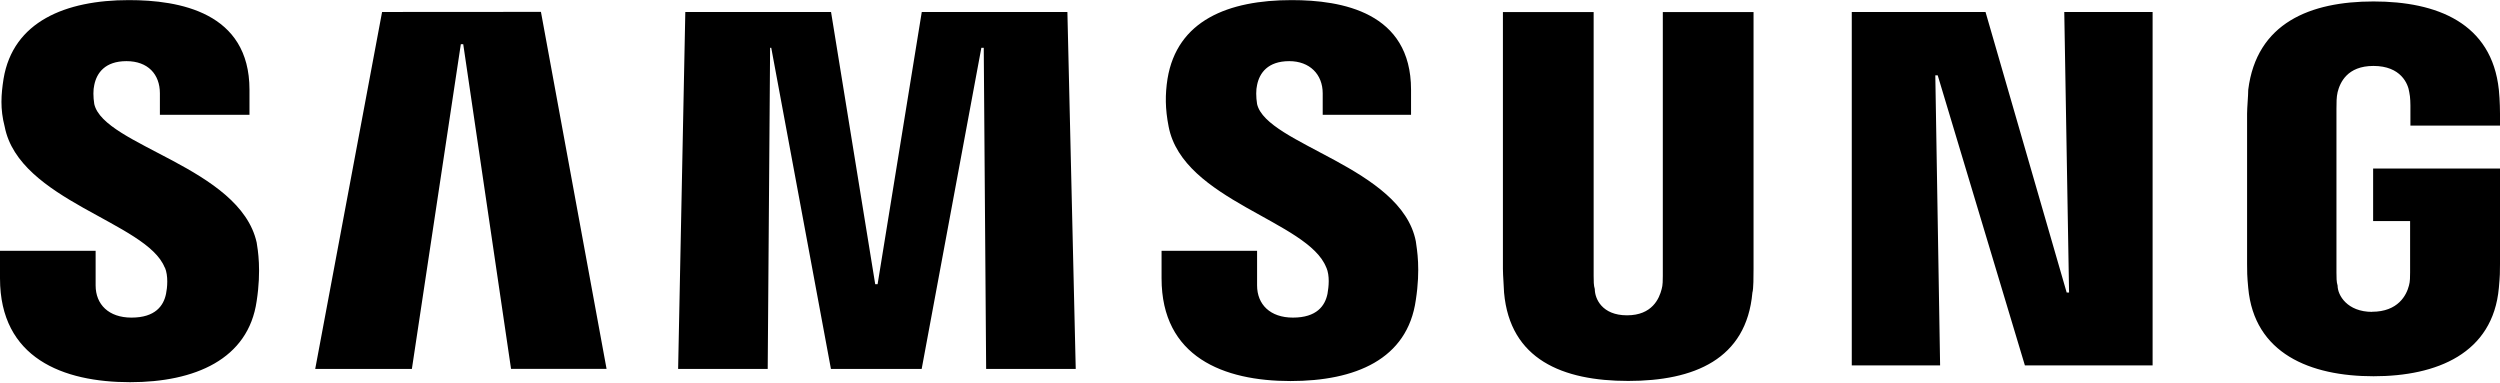
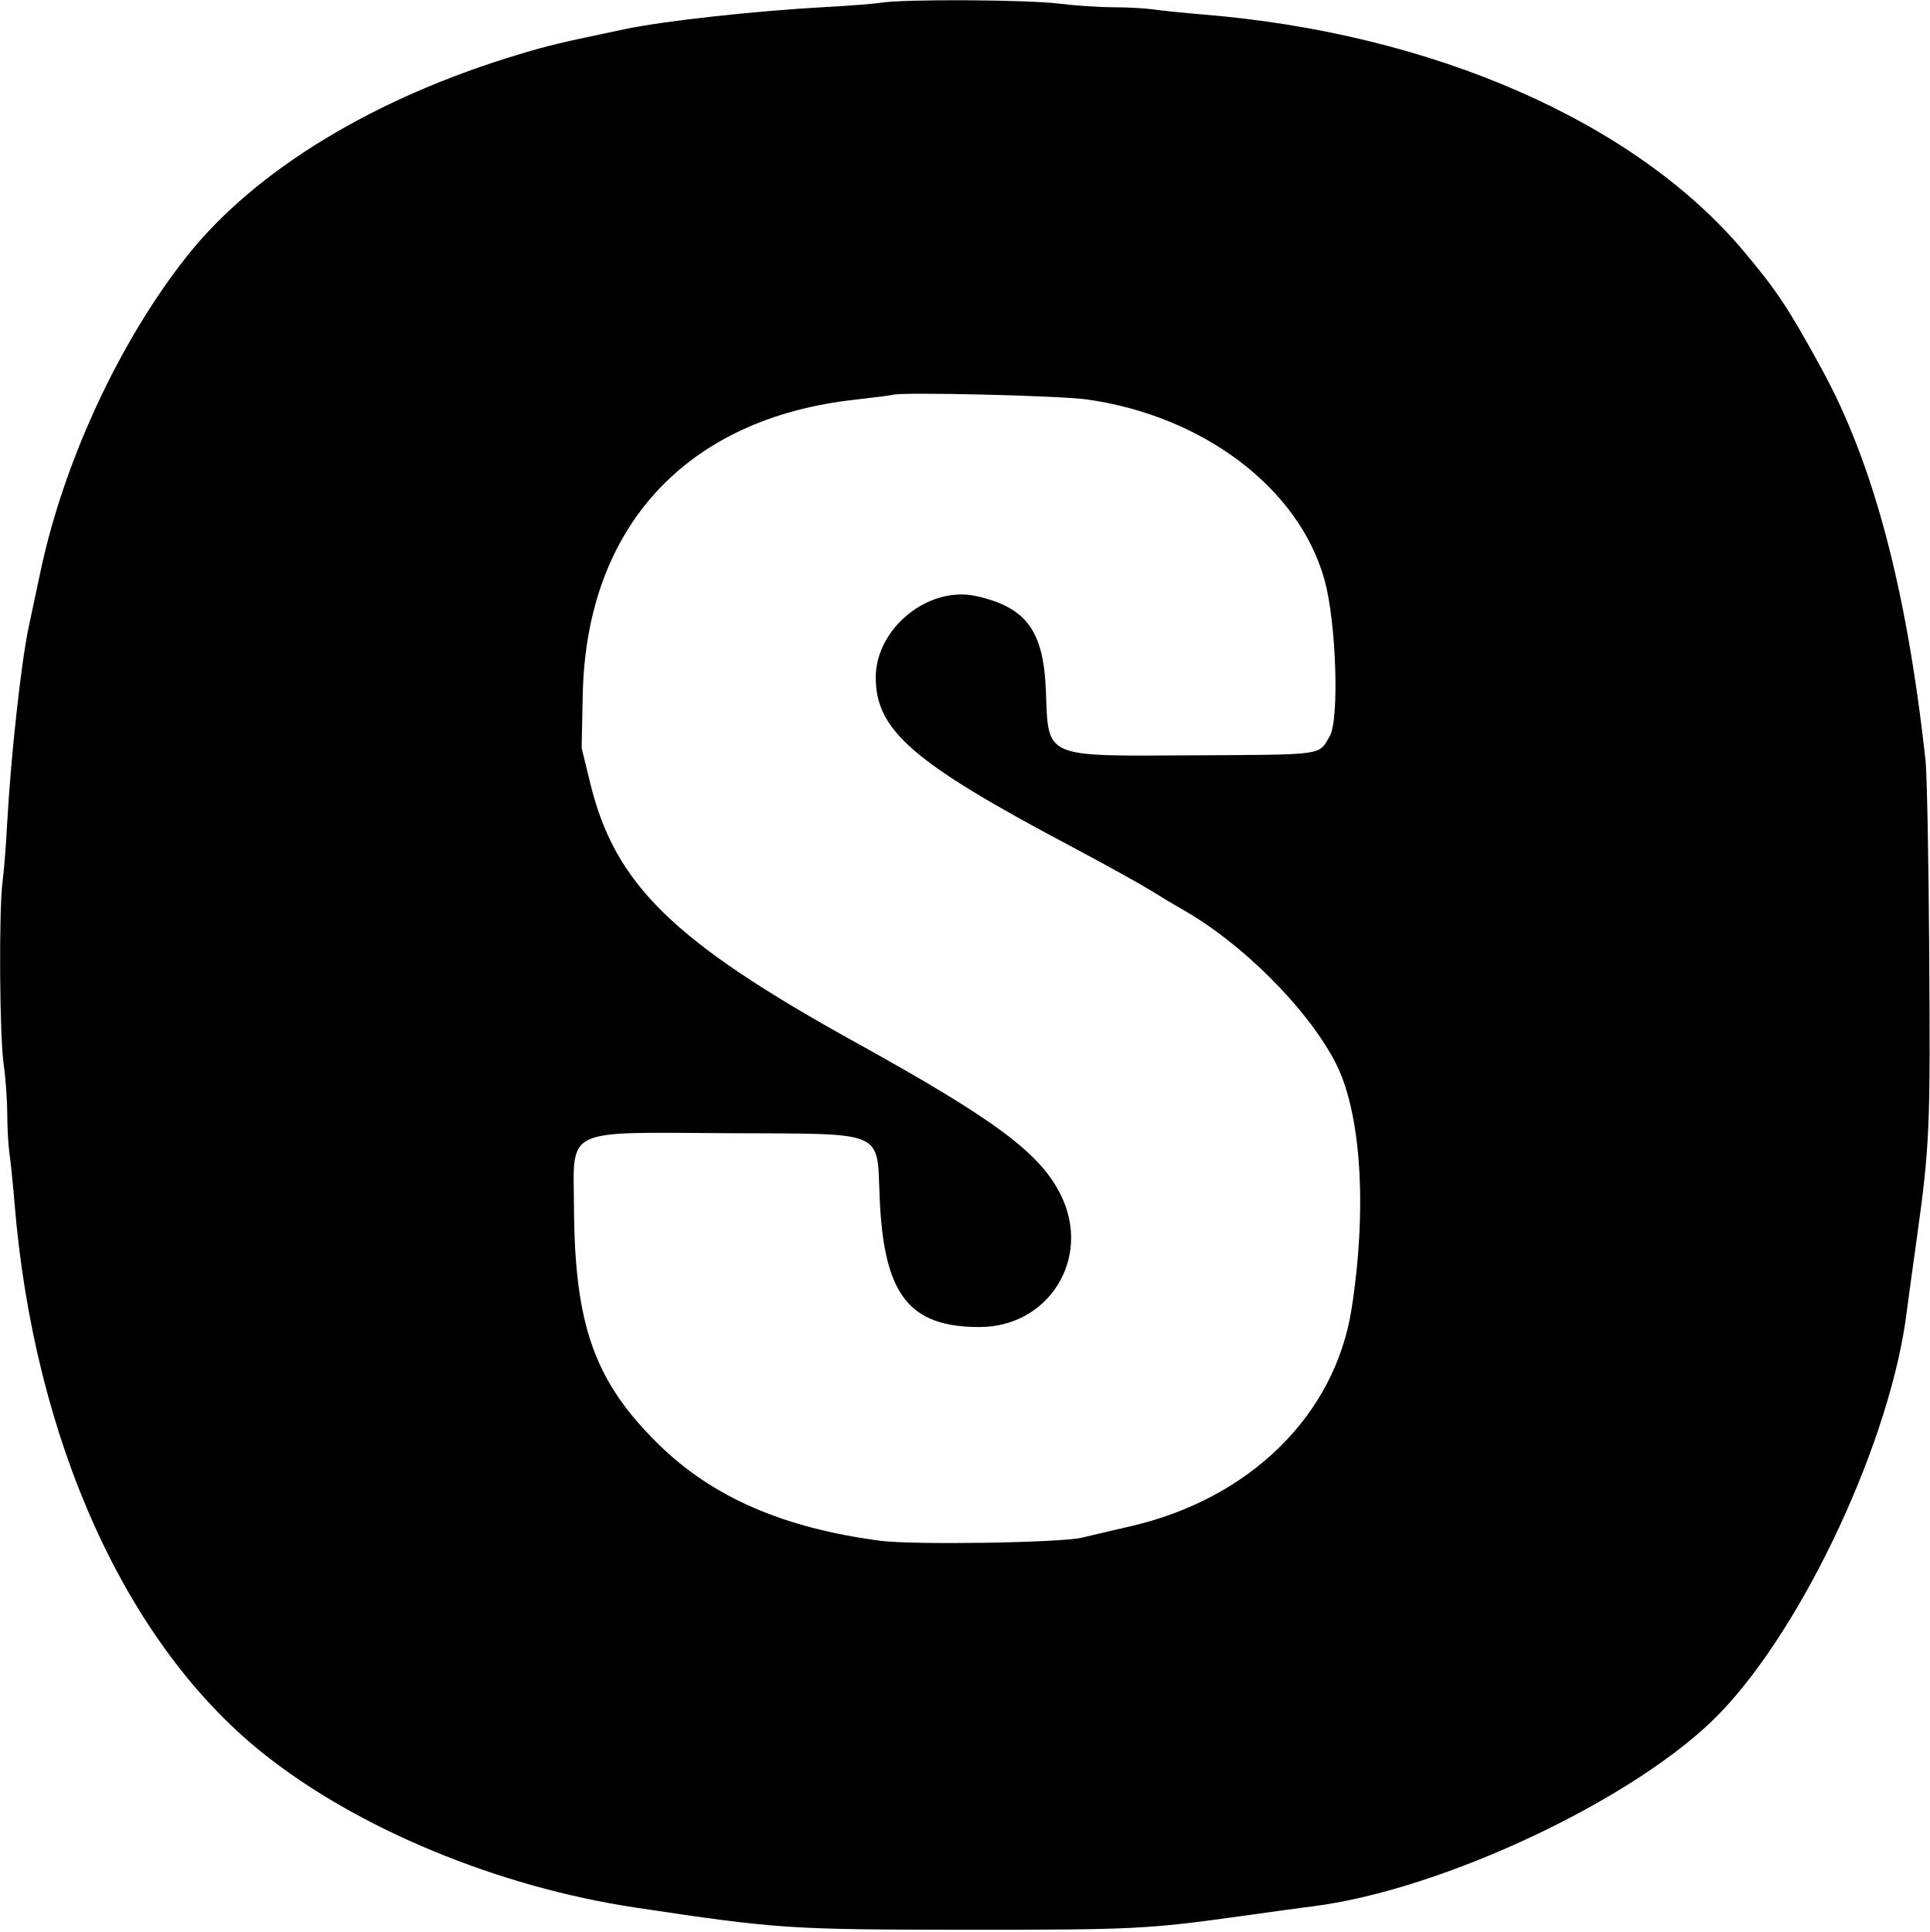
- <svg xmlns="http://www.w3.org/2000/svg" viewBox="0 10.166 24 3.668">
-   <path d="M19.817 10.281l.046 2.693h-.023l-.779-2.693h-1.284v3.393h.848l-.046-2.785h.023l.837 2.785h1.226v-3.393zm-16.149 0l-.642 3.427h.928l.47-3.118h.023l.459 3.117h.917l-.63-3.427zm5.181 0l-.424 2.613h-.023l-.424-2.613H6.579l-.069 3.427h.86l.023-3.083h.011l.573 3.083h.871l.573-3.083h.023l.023 3.083h.86l-.08-3.427zm-7.266 2.453c.034.08.023.195.011.252-.023.115-.103.229-.332.229-.218 0-.344-.126-.344-.309v-.332H0v.264c0 .768.607.997 1.249.997.619 0 1.135-.218 1.215-.779.046-.298.011-.493 0-.562-.161-.722-1.467-.928-1.559-1.329-.011-.069-.011-.138 0-.183.023-.115.103-.229.309-.229.206 0 .321.126.321.309v.206h.86v-.241c0-.745-.676-.86-1.158-.86-.607 0-1.112.206-1.203.756-.023.149-.034.287.011.459.138.711 1.364.917 1.536 1.352m11.152 0c.034.08.023.183.011.252-.023.115-.103.229-.332.229-.218 0-.344-.126-.344-.309v-.332h-.917v.264c0 .756.596.986 1.238.986.619 0 1.123-.206 1.203-.779.046-.298.011-.481 0-.562-.138-.711-1.433-.928-1.524-1.318-.011-.069-.011-.138 0-.183.023-.115.103-.229.309-.229.195 0 .321.126.321.309v.206h.848v-.241c0-.745-.665-.86-1.146-.86-.608 0-1.1.195-1.192.756-.023.149-.023.287.011.459.138.711 1.341.905 1.513 1.352m2.888.459c.241 0 .309-.161.332-.252.011-.034.011-.092.011-.126v-2.533h.871v2.464c0 .069 0 .195-.011.229-.057.642-.562.848-1.192.848-.63 0-1.135-.206-1.192-.848 0-.034-.011-.16-.011-.229v-2.464h.871v2.533c0 .046 0 .092.011.126 0 .092.069.252.309.252m7.152-.034c.252 0 .332-.161.355-.252.011-.034.011-.092.011-.126v-.493h-.355v-.504H24v.917c0 .069 0 .115-.011.229-.057.63-.596.848-1.203.848-.608 0-1.146-.218-1.203-.848-.011-.115-.011-.161-.011-.229v-1.444c0-.057.011-.172.011-.229.08-.642.596-.848 1.203-.848s1.135.206 1.203.848c.011.103.011.229.011.229v.115h-.86v-.195s0-.08-.011-.126c-.011-.08-.08-.252-.344-.252-.252 0-.321.16-.344.252-.011.046-.011.103-.011.161v1.57c0 .046 0 .092.011.126 0 .092.092.252.332.252" />
+ <svg xmlns="http://www.w3.org/2000/svg" viewBox="0 0 23.97 24">
+   <path fill-rule="evenodd" d="M10.95 0.033c-0.091 0.014-0.401 0.039-0.69 0.054-0.889 0.049-2.017 0.173-2.504 0.276-0.827 0.174-0.929 0.198-1.306 0.311-1.798 0.539-3.28 1.439-4.127 2.507-0.834 1.051-1.53 2.549-1.819 3.914-0.032 0.148-0.098 0.459-0.147 0.69-0.095 0.45-0.222 1.604-0.268 2.445-0.014 0.272-0.04 0.596-0.057 0.72-0.047 0.352-0.038 1.909 0.013 2.265 0.024 0.165 0.044 0.442 0.045 0.615 0 0.173 0.013 0.396 0.027 0.495 0.015 0.099 0.043 0.376 0.063 0.615 0.24 2.949 1.384 5.484 3.092 6.844 1.17 0.934 2.915 1.656 4.618 1.912 1.761 0.265 1.901 0.275 4.125 0.276 2.053 0.001 2.244-0.008 3.39-0.168 0.396-0.056 0.794-0.11 0.885-0.121 1.628-0.2 4.064-1.353 5.073-2.403 1.049-1.089 2.126-3.406 2.32-4.99 0.011-0.091 0.066-0.489 0.121-0.885 0.164-1.17 0.173-1.377 0.157-3.63-0.007-1.122-0.028-2.168-0.045-2.325-0.234-2.134-0.647-3.692-1.29-4.867-0.412-0.754-0.553-0.966-0.964-1.457-1.352-1.612-3.866-2.714-6.722-2.946-0.239-0.02-0.516-0.048-0.615-0.063-0.099-0.014-0.322-0.027-0.496-0.027-0.174 0-0.478-0.02-0.675-0.045-0.396-0.049-1.91-0.058-2.204-0.012m0.135 4.872c-0.017 0.006-0.226 0.033-0.465 0.06-2.094 0.23-3.339 1.579-3.382 3.664l-0.014 0.664 0.109 0.444c0.306 1.25 1.032 1.959 3.278 3.203 1.755 0.971 2.312 1.386 2.568 1.911 0.38 0.779-0.151 1.634-1.014 1.634-0.876 0-1.187-0.401-1.239-1.597-0.038-0.861 0.103-0.801-1.883-0.811-2.062-0.011-1.92-0.08-1.914 0.923 0.008 1.467 0.257 2.164 1.053 2.944 0.668 0.655 1.552 1.039 2.753 1.196 0.409 0.054 2.247 0.025 2.505-0.039 0.107-0.026 0.374-0.089 0.593-0.139 1.489-0.341 2.547-1.38 2.754-2.702 0.198-1.271 0.117-2.465-0.21-3.08-0.358-0.673-1.16-1.47-1.897-1.886-0.08-0.045-0.26-0.153-0.4-0.24-0.14-0.086-0.592-0.336-1.005-0.555-1.938-1.028-2.398-1.428-2.398-2.083 0-0.612 0.656-1.143 1.249-1.011 0.621 0.139 0.835 0.429 0.864 1.171 0.033 0.851-0.044 0.817 1.835 0.807 1.639-0.009 1.549 0.004 1.69-0.236 0.122-0.207 0.082-1.423-0.065-1.947-0.316-1.134-1.503-2.034-2.95-2.238-0.346-0.048-2.319-0.095-2.415-0.057" />
</svg>
